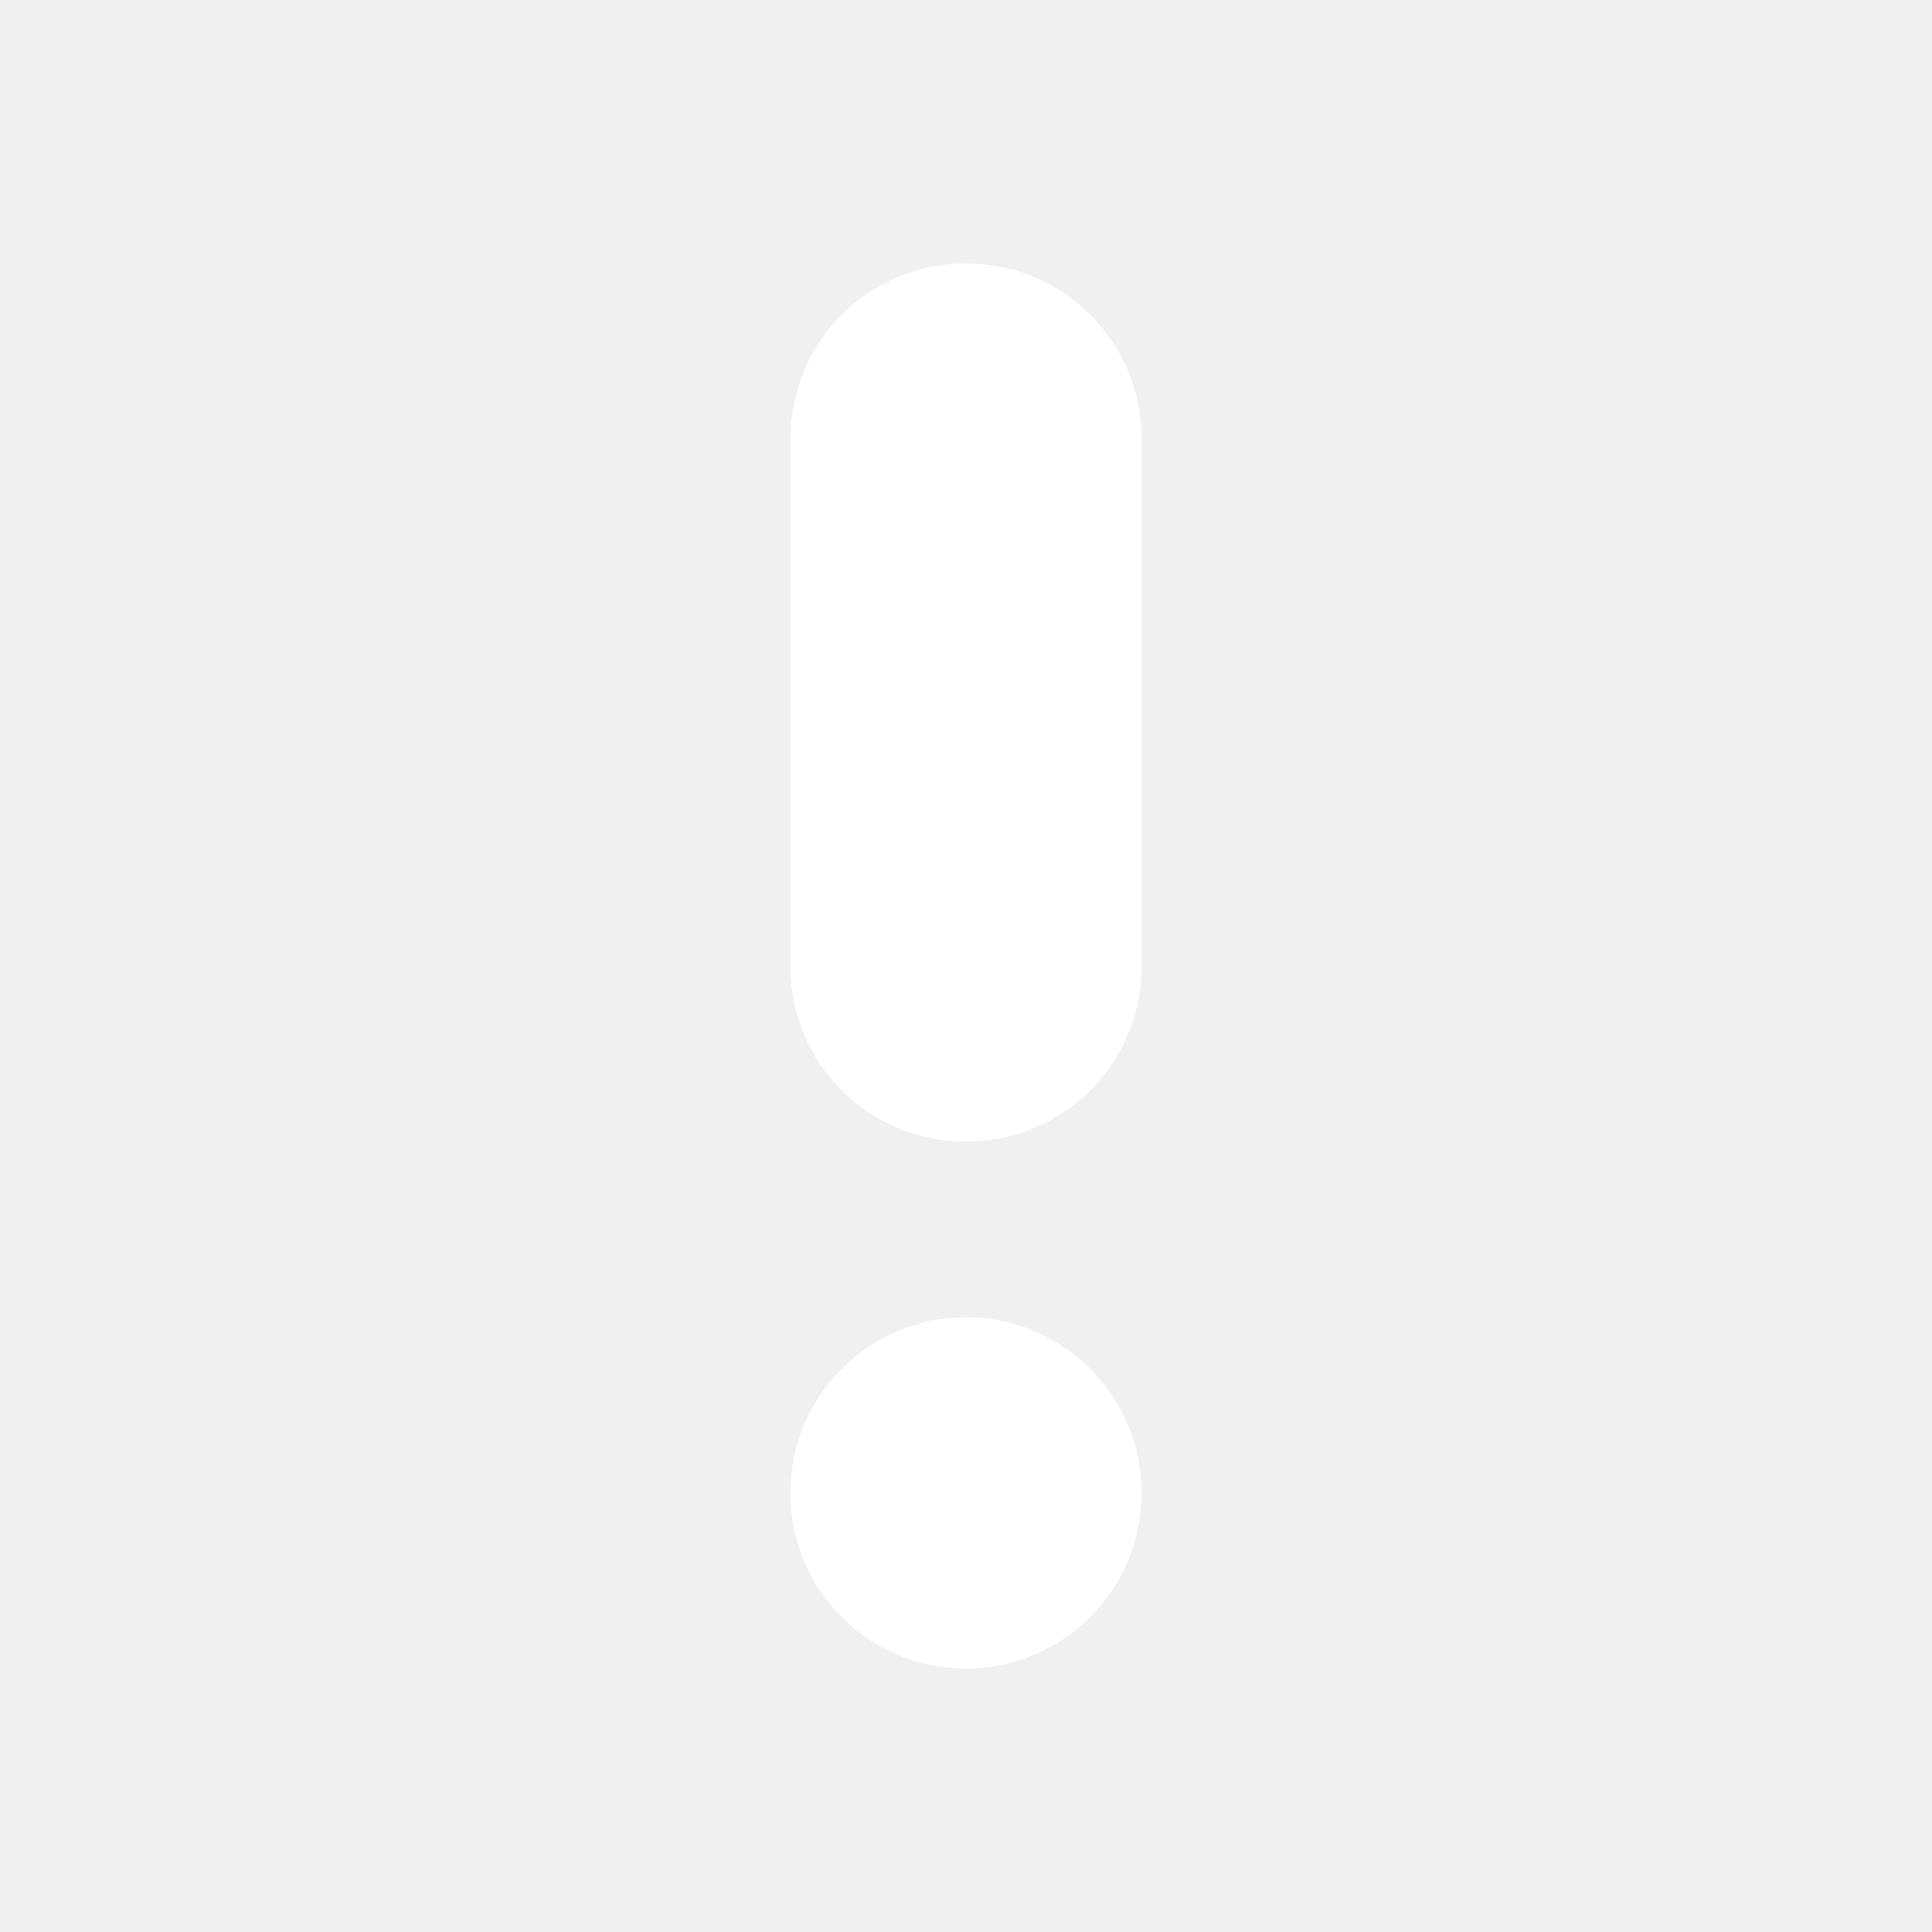
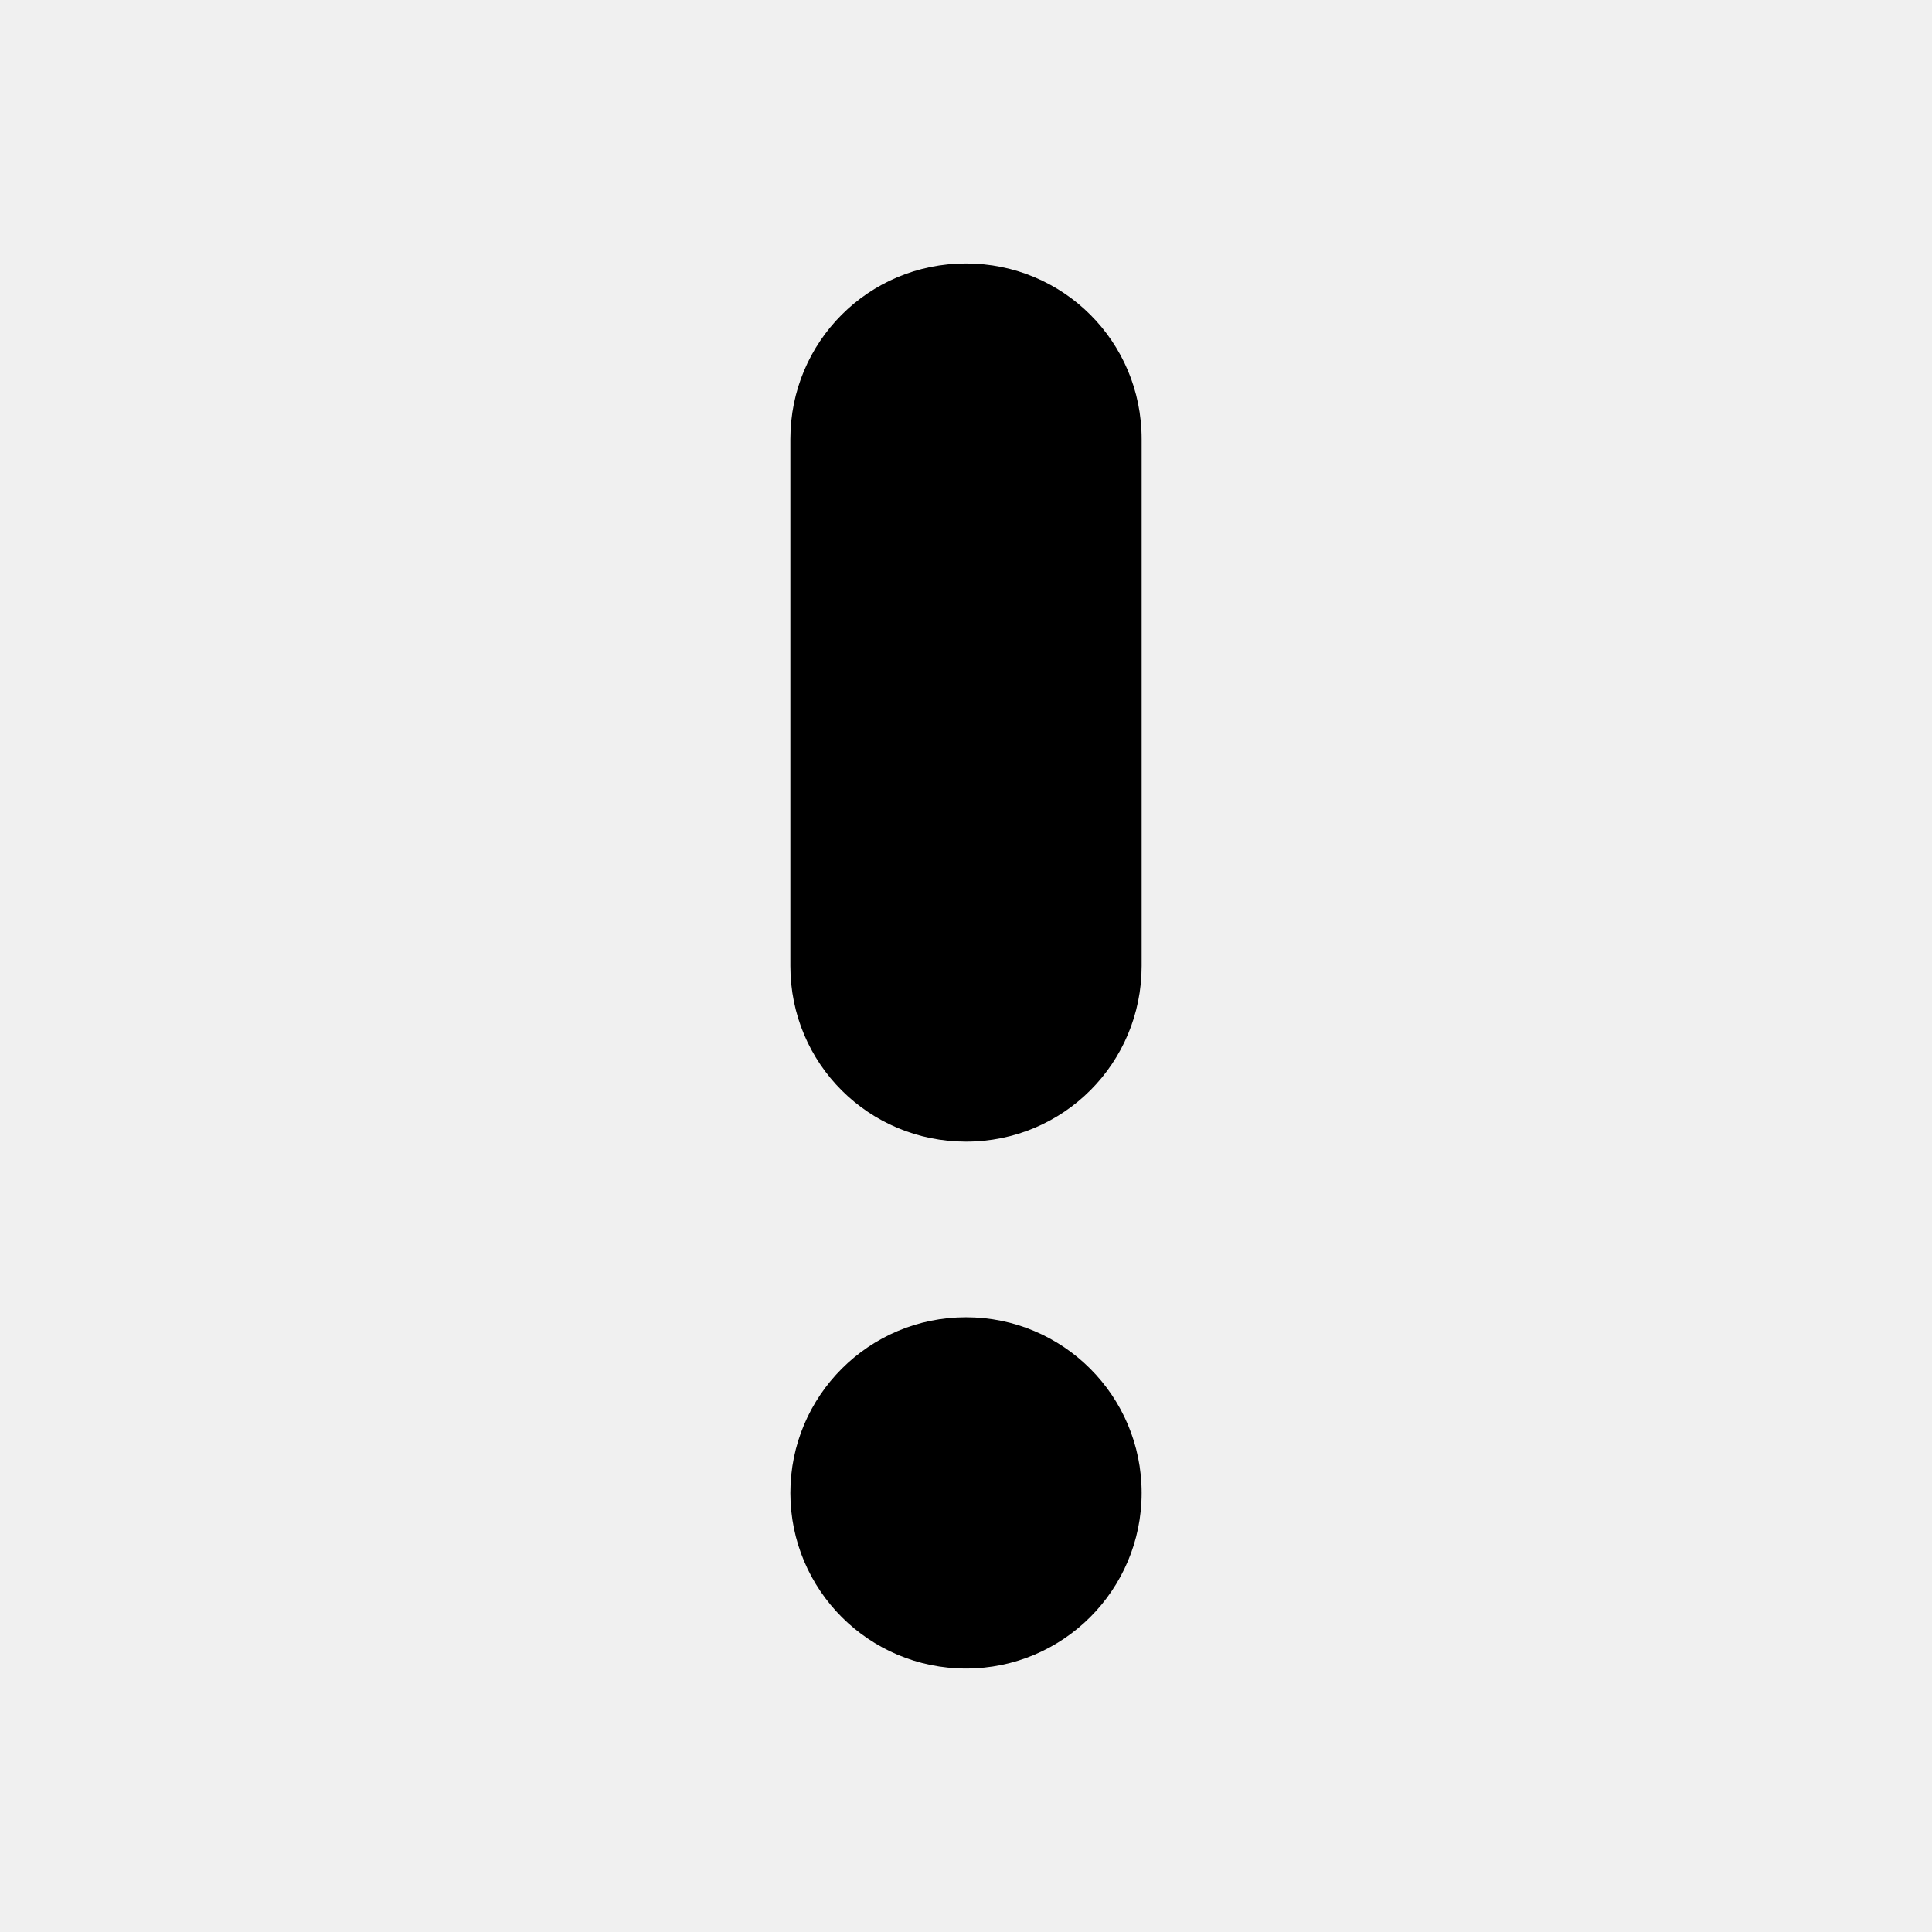
<svg xmlns="http://www.w3.org/2000/svg" width="22px" height="22px" viewBox="0 0 22 22" version="1.1">
  <g stroke="none" stroke-width="1" fill="none" fill-rule="evenodd">
-     <path d="M9,5 C9,3.895 9.888,3 11,3 C12.105,3 13,3.887 13,5 L13,11 C13,12.105 12.112,13 11,13 C9.895,13 9,12.113 9,11 L9,5 Z M11,19 C9.895,19 9,18.105 9,17 C9,15.895 9.895,15 11,15 C12.105,15 13,15.895 13,17 C13,18.105 12.105,19 11,19 Z" fill="#FFFFFF" />
+     <path d="M9,5 C9,3.895 9.888,3 11,3 C12.105,3 13,3.887 13,5 L13,11 C13,12.105 12.112,13 11,13 C9.895,13 9,12.113 9,11 L9,5 Z M11,19 C9.895,19 9,18.105 9,17 C9,15.895 9.895,15 11,15 C12.105,15 13,15.895 13,17 C13,18.105 12.105,19 11,19 Z" fill="currentColor" />
  </g>
</svg>
